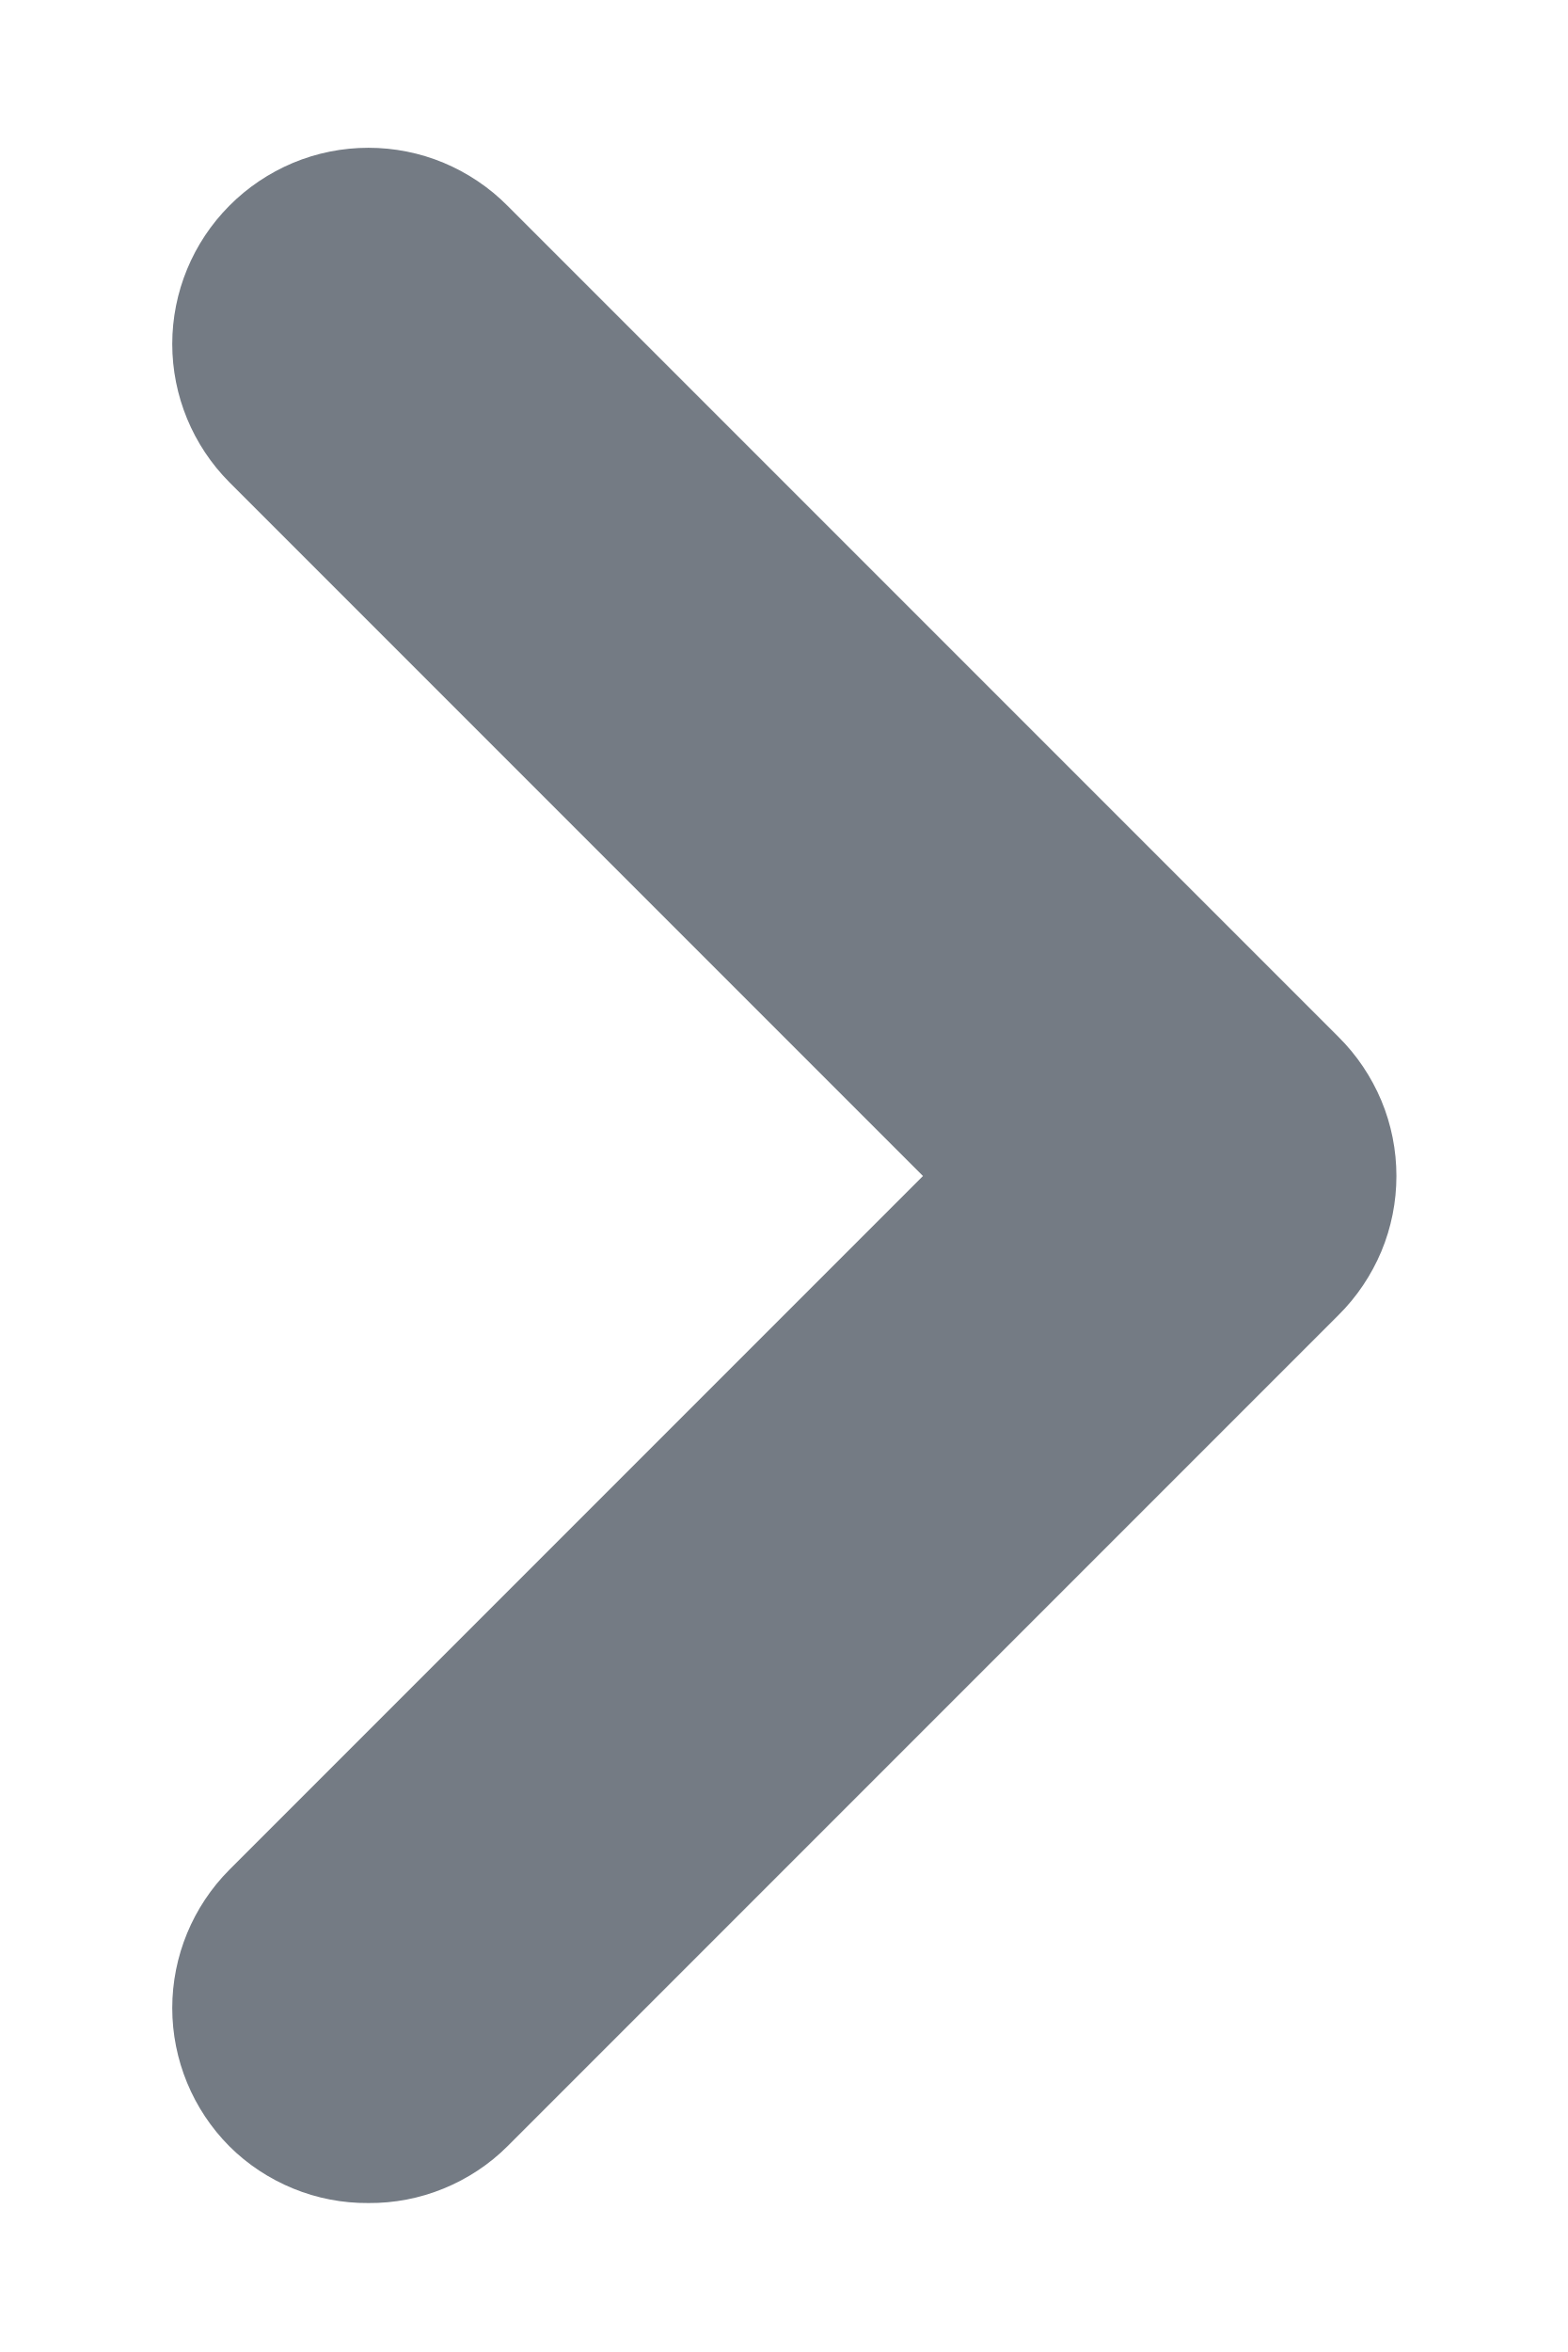
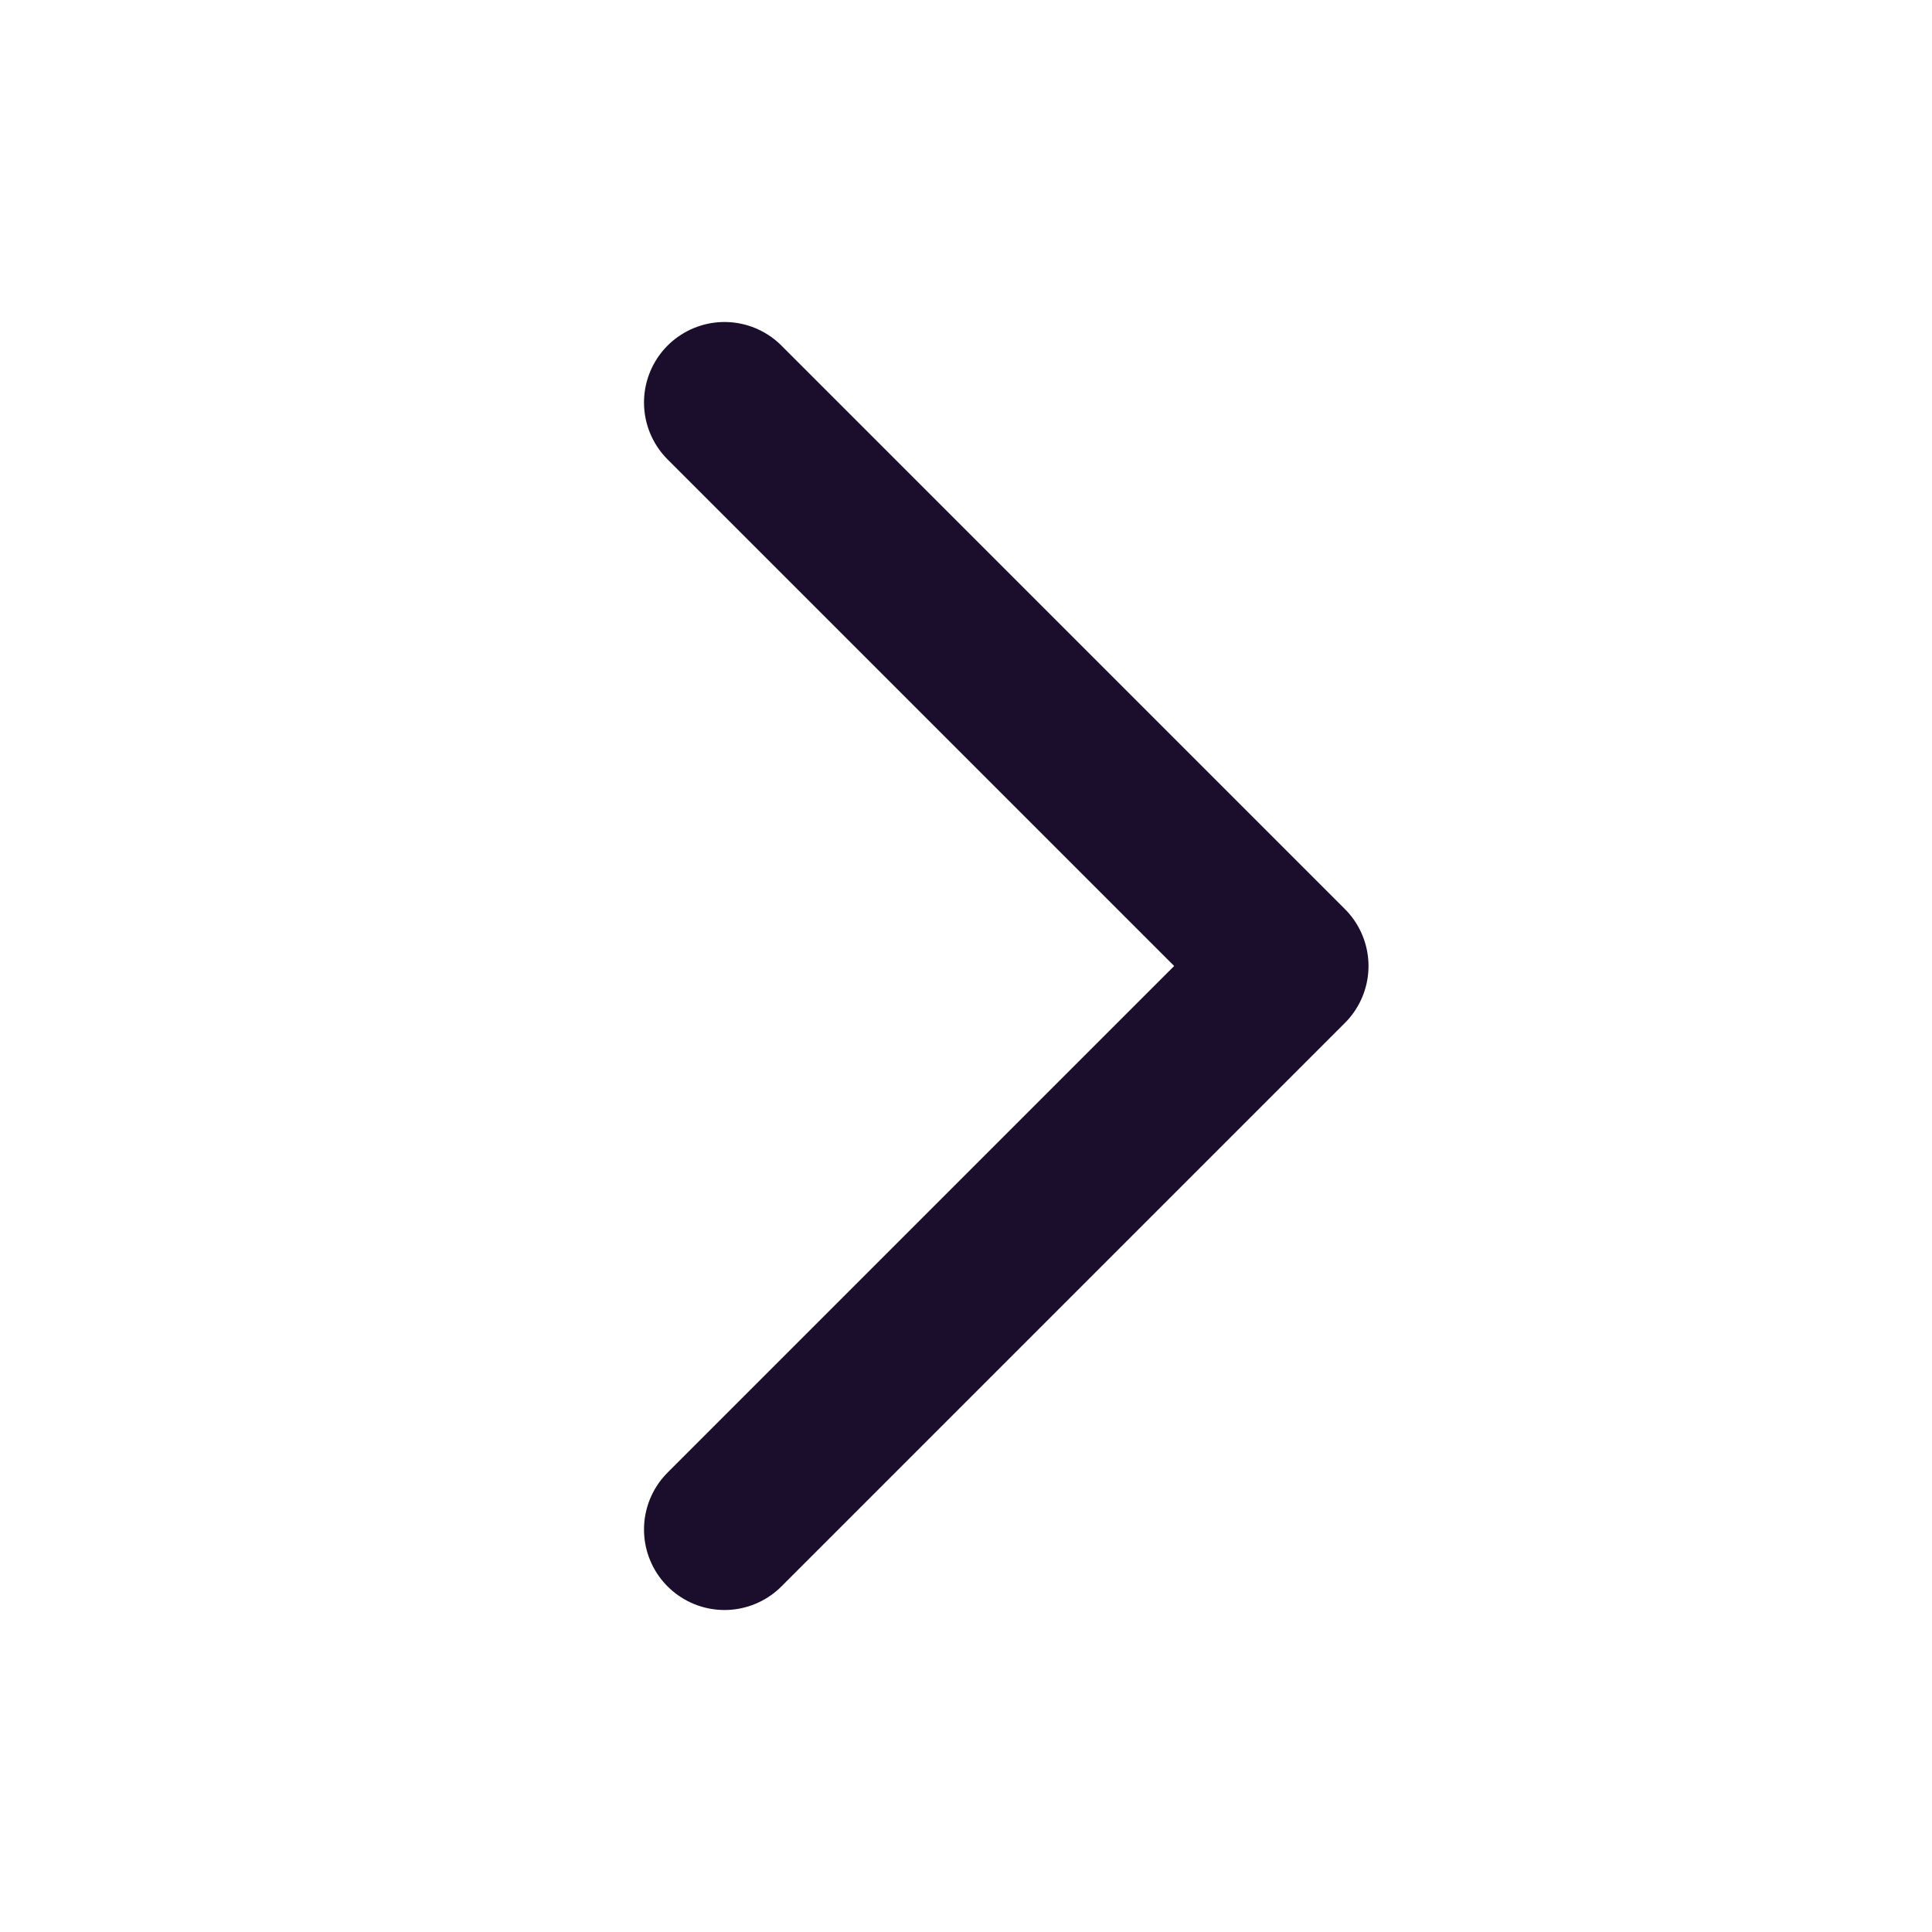
- <svg xmlns="http://www.w3.org/2000/svg" width="8" height="12" viewBox="0 0 8 12" fill="none">
-   <path d="M6.83 5.29L2.59 1.05C2.497 0.956 2.386 0.882 2.265 0.831C2.143 0.78 2.012 0.754 1.88 0.754C1.748 0.754 1.617 0.78 1.495 0.831C1.374 0.882 1.263 0.956 1.17 1.05C0.984 1.237 0.879 1.491 0.879 1.755C0.879 2.019 0.984 2.273 1.17 2.46L4.71 6L1.17 9.54C0.984 9.727 0.879 9.981 0.879 10.245C0.879 10.509 0.984 10.763 1.17 10.95C1.263 11.043 1.374 11.116 1.496 11.166C1.618 11.216 1.748 11.241 1.88 11.24C2.012 11.241 2.142 11.216 2.264 11.166C2.386 11.116 2.497 11.043 2.59 10.95L6.83 6.71C6.924 6.617 6.998 6.506 7.049 6.385C7.1 6.263 7.126 6.132 7.126 6C7.126 5.868 7.1 5.737 7.049 5.615C6.998 5.494 6.924 5.383 6.83 5.29Z" fill="#747B84" />
+ <svg xmlns="http://www.w3.org/2000/svg" width="24" height="24" viewBox="0 0 24 24" fill="none">
+   <path d="M9 5L16 12L9 19" stroke="#1A0E2C" stroke-width="2" stroke-linecap="round" stroke-linejoin="round" />
</svg>
